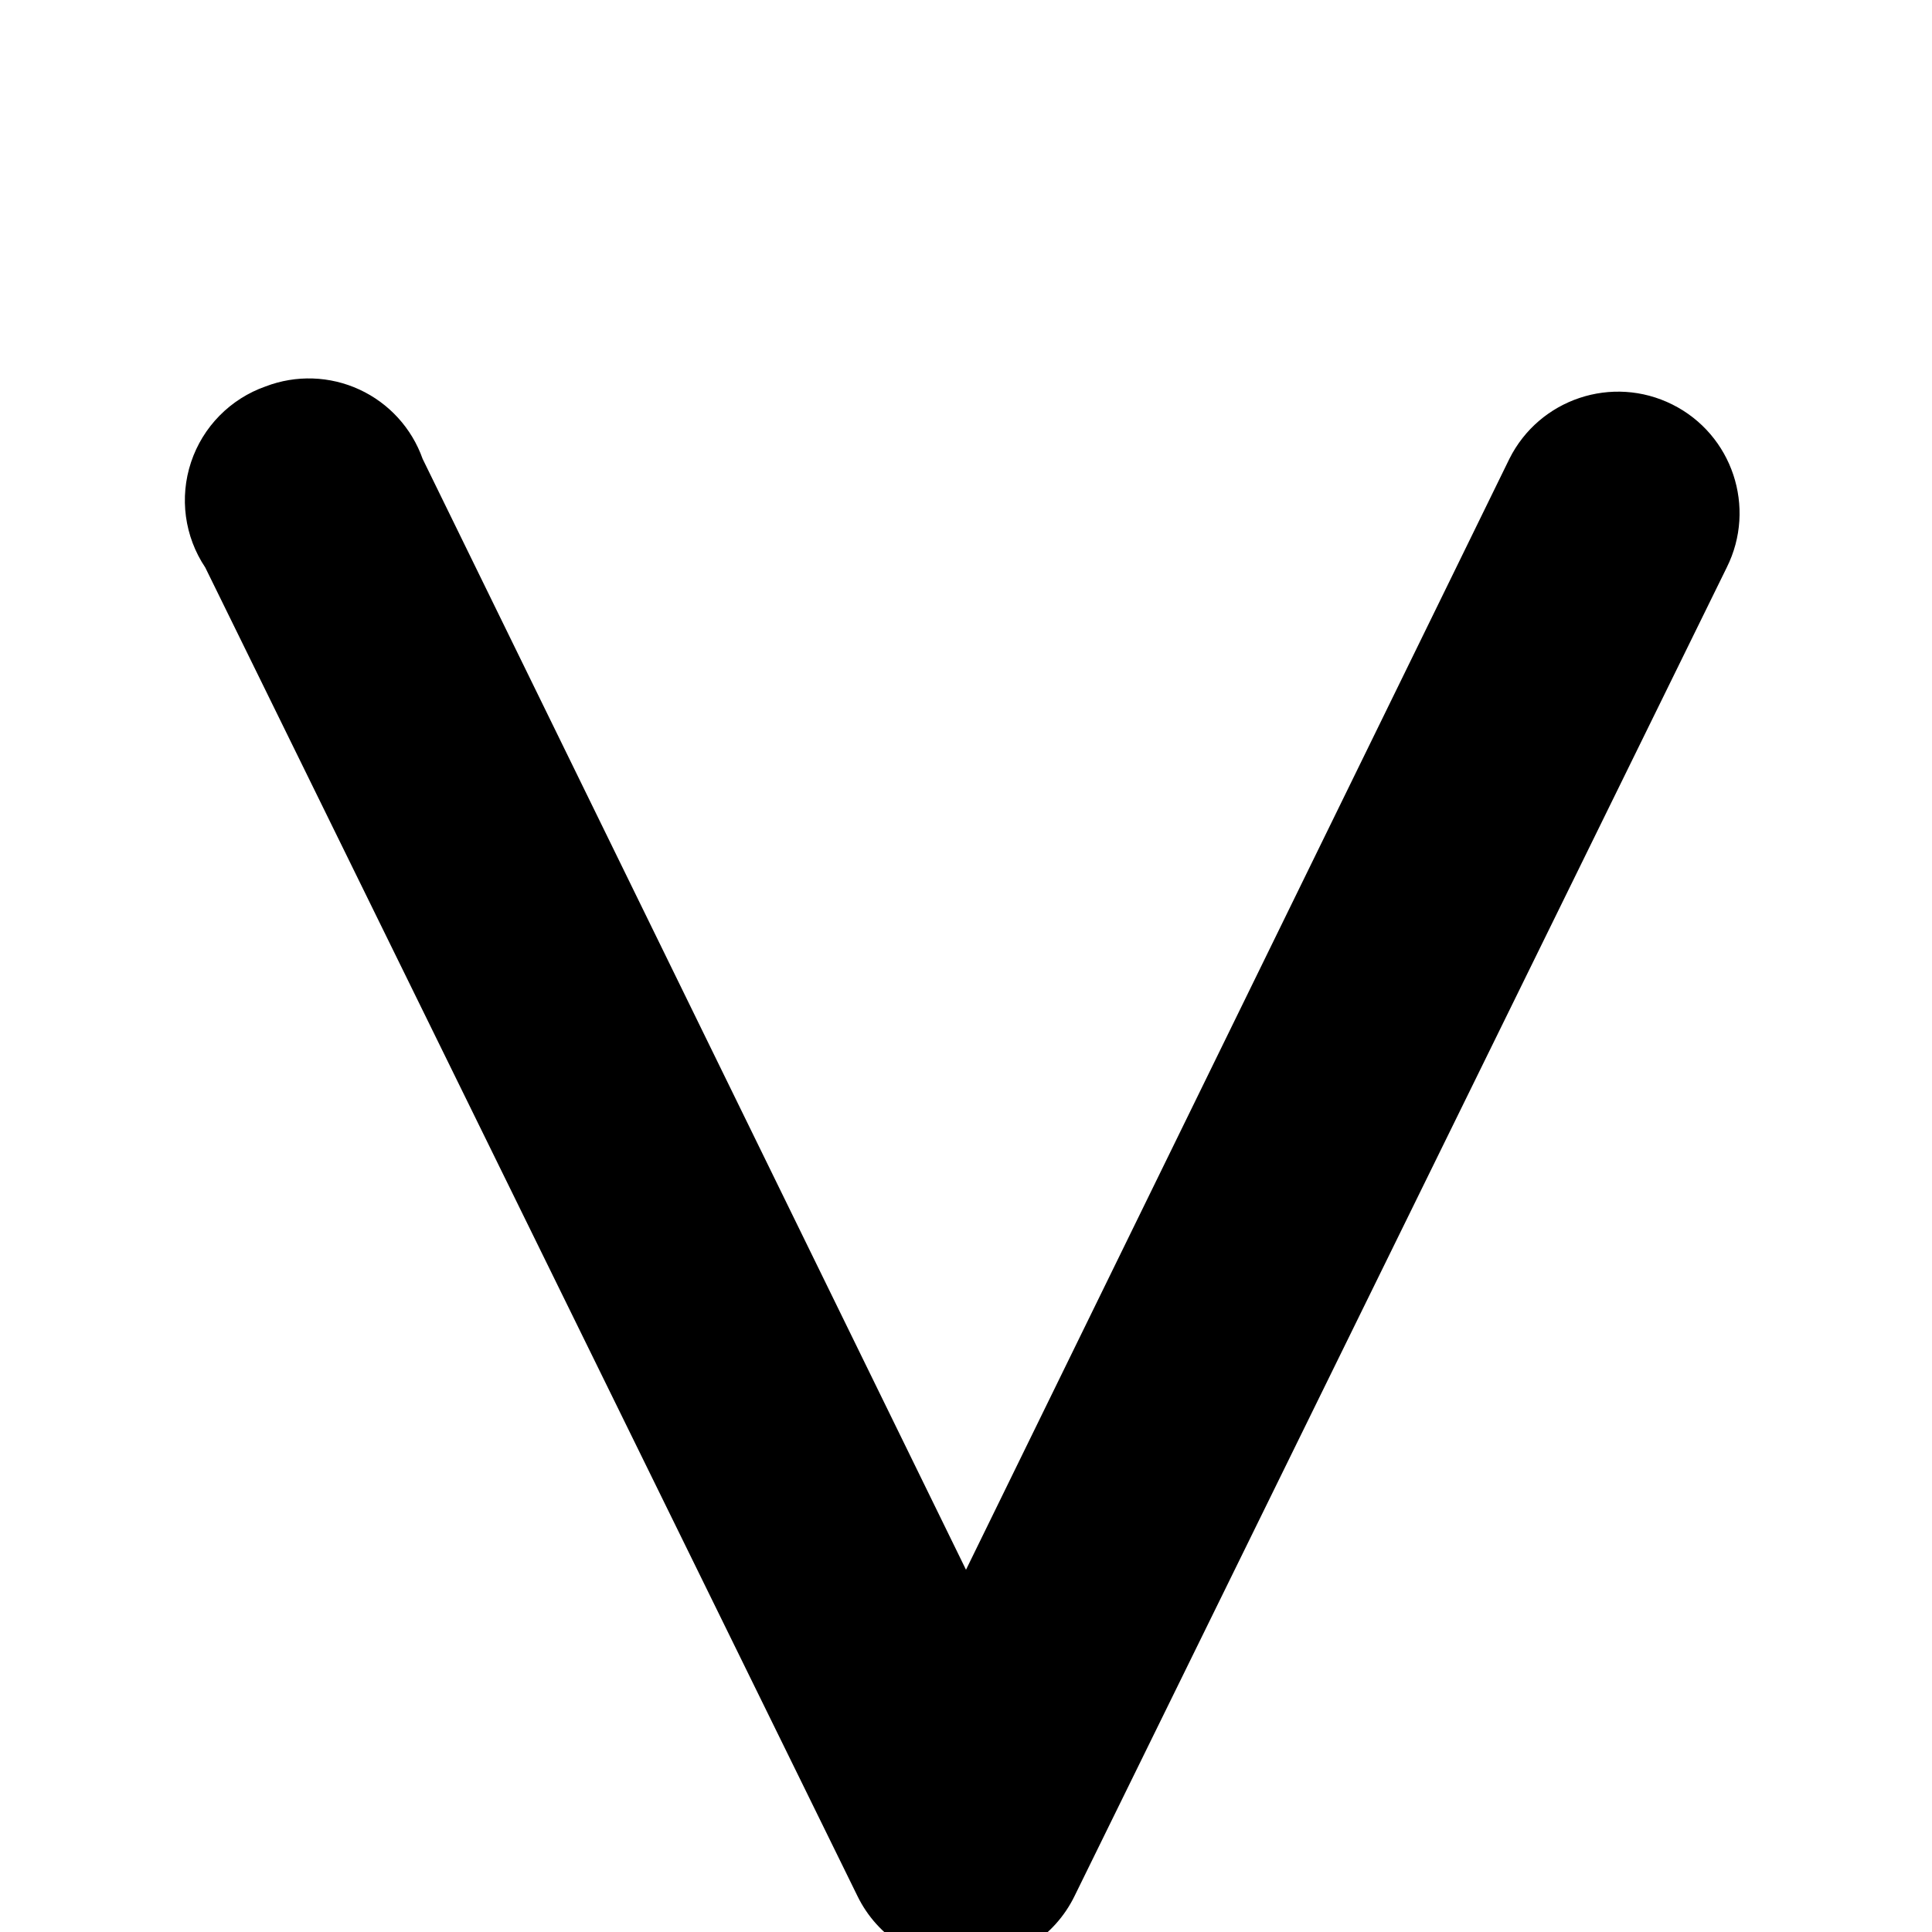
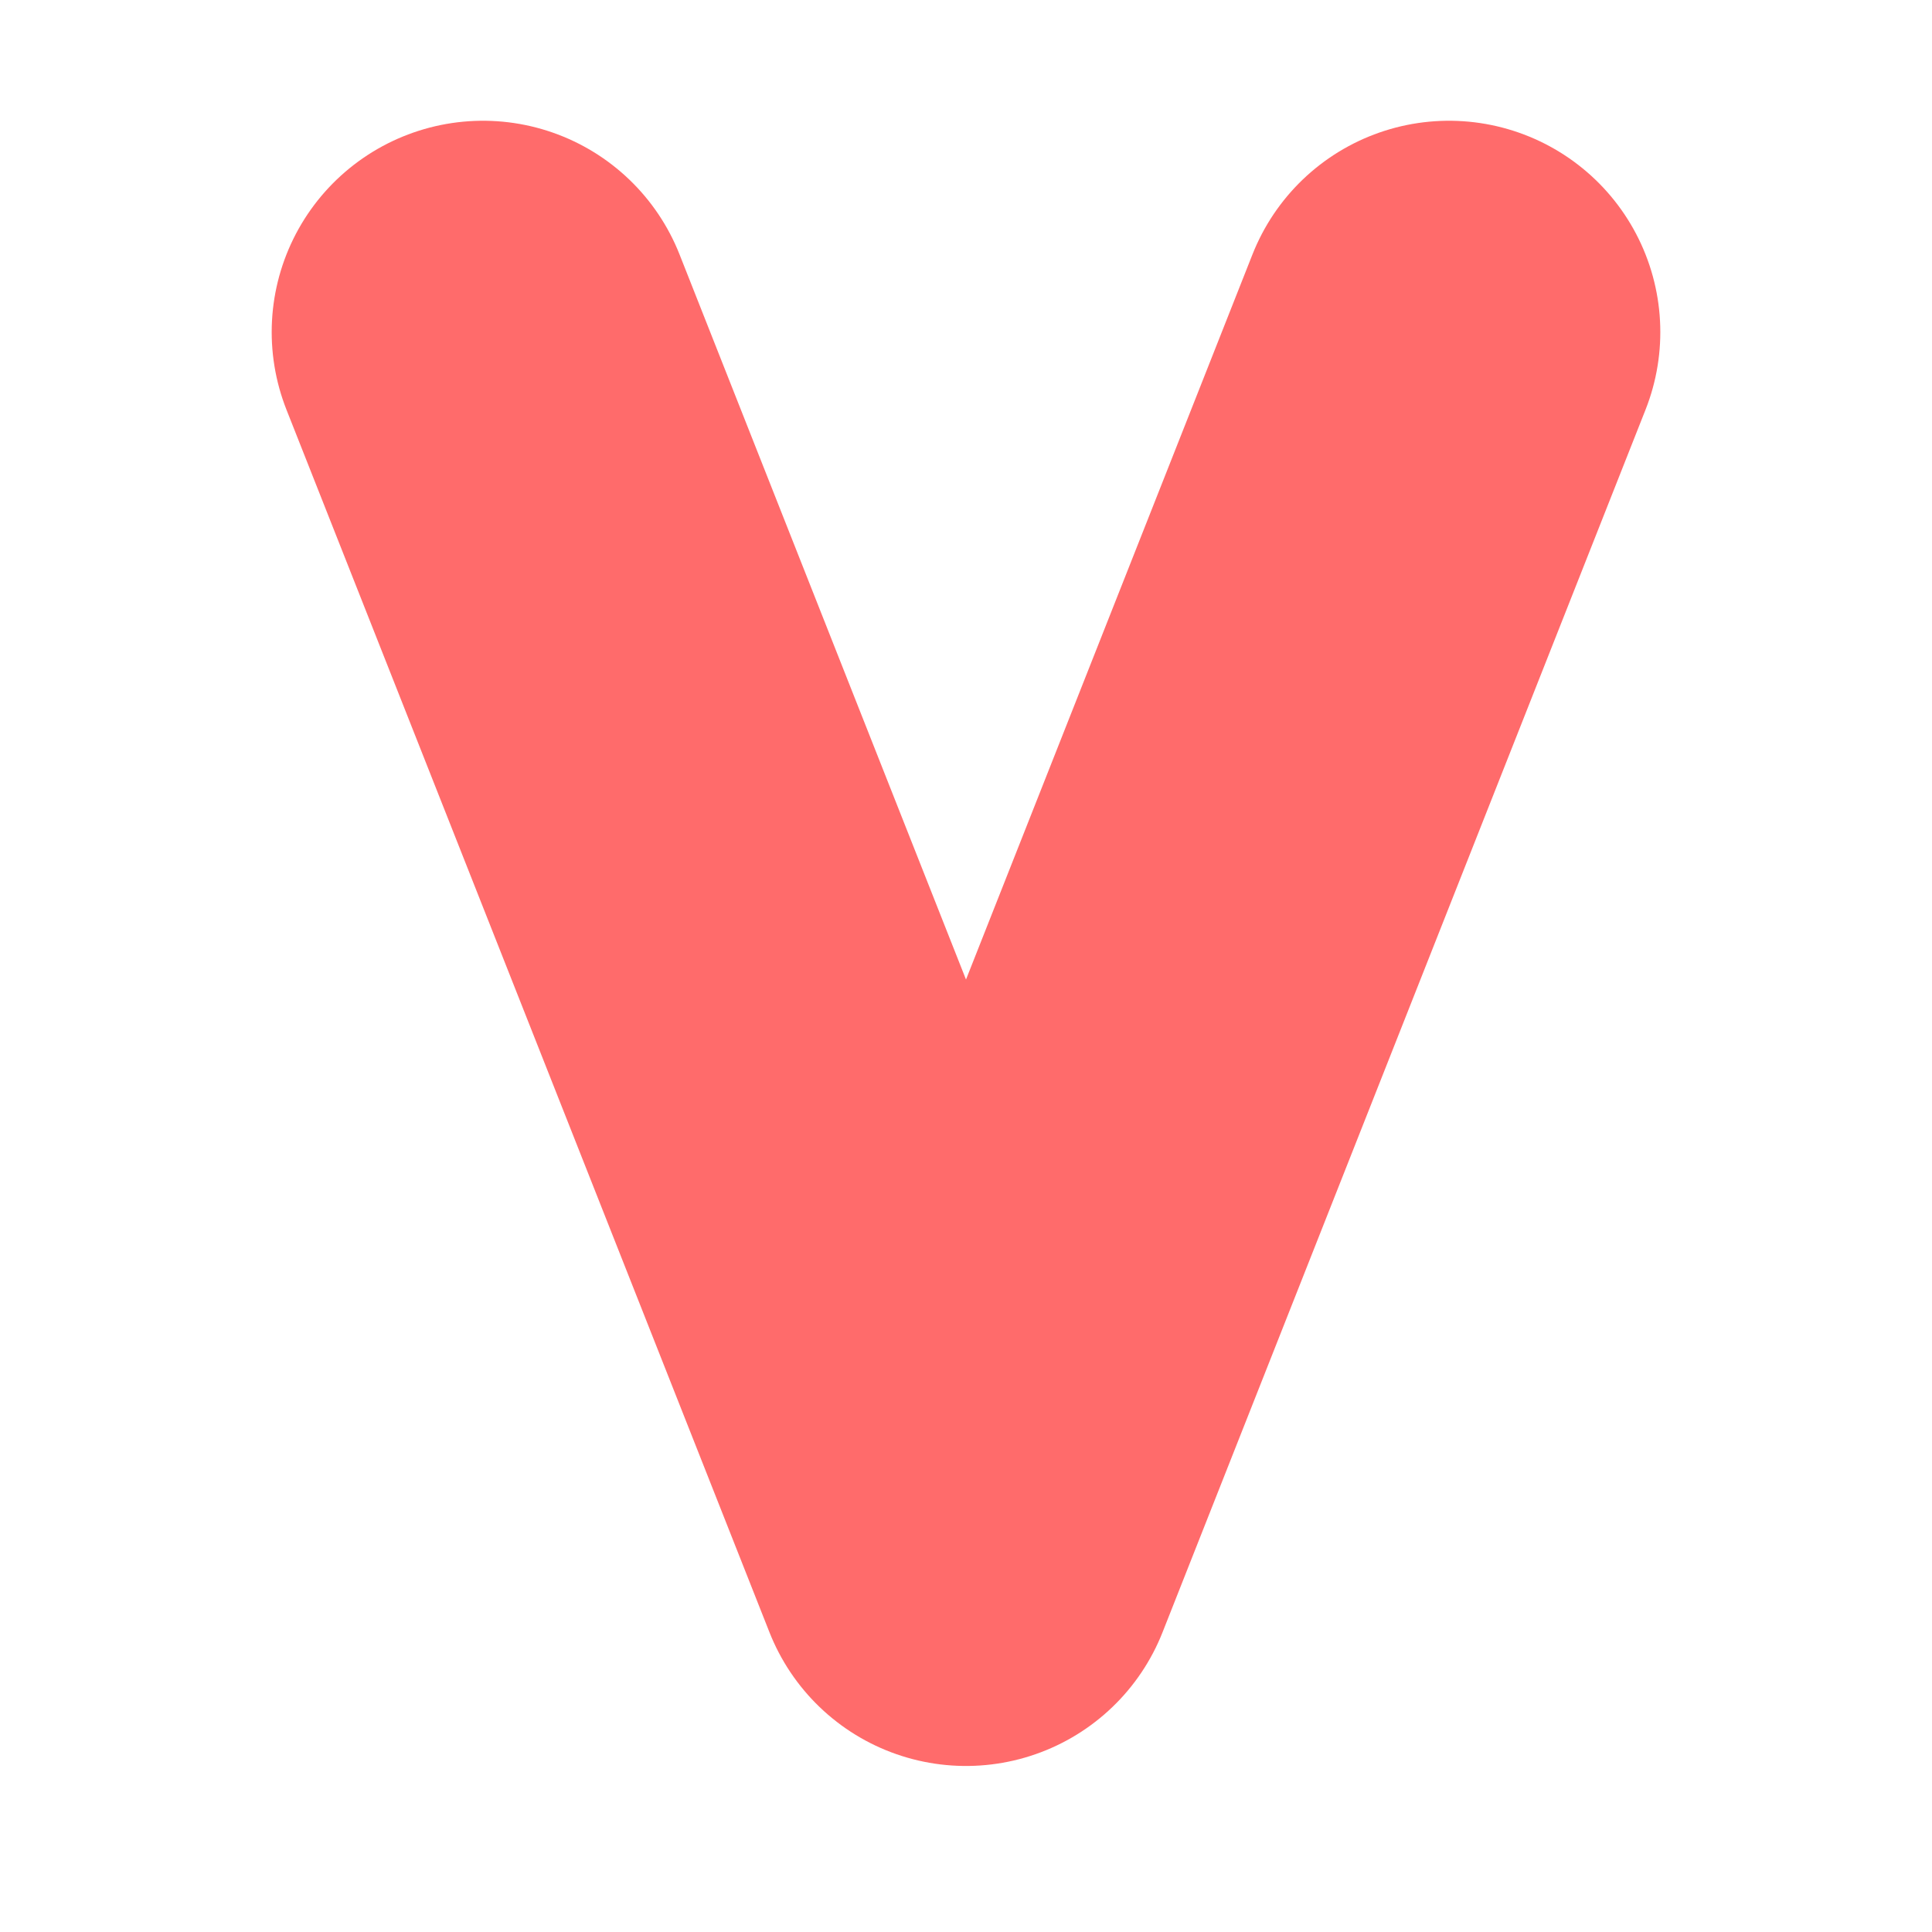
- <svg xmlns="http://www.w3.org/2000/svg" width="16" height="16" viewBox="0 0 16 16">
-   <path fill="currentColor" d="M2.2 3.2a1 1 0 0 1 1.3.6L8 13l4.5-9.2a1 1 0 1 1 1.8.9l-5.4 11a1 1 0 0 1-1.8 0l-5.4-11a1 1 0 0 1 .5-1.5z" />
+ <svg xmlns="http://www.w3.org/2000/svg" width="256" height="256" viewBox="0 0 256 256">
+   <path d="M64 44 L128 206 L192 44" fill="none" stroke="#ff6b6b" stroke-width="56" stroke-linecap="round" stroke-linejoin="round" />
</svg>
